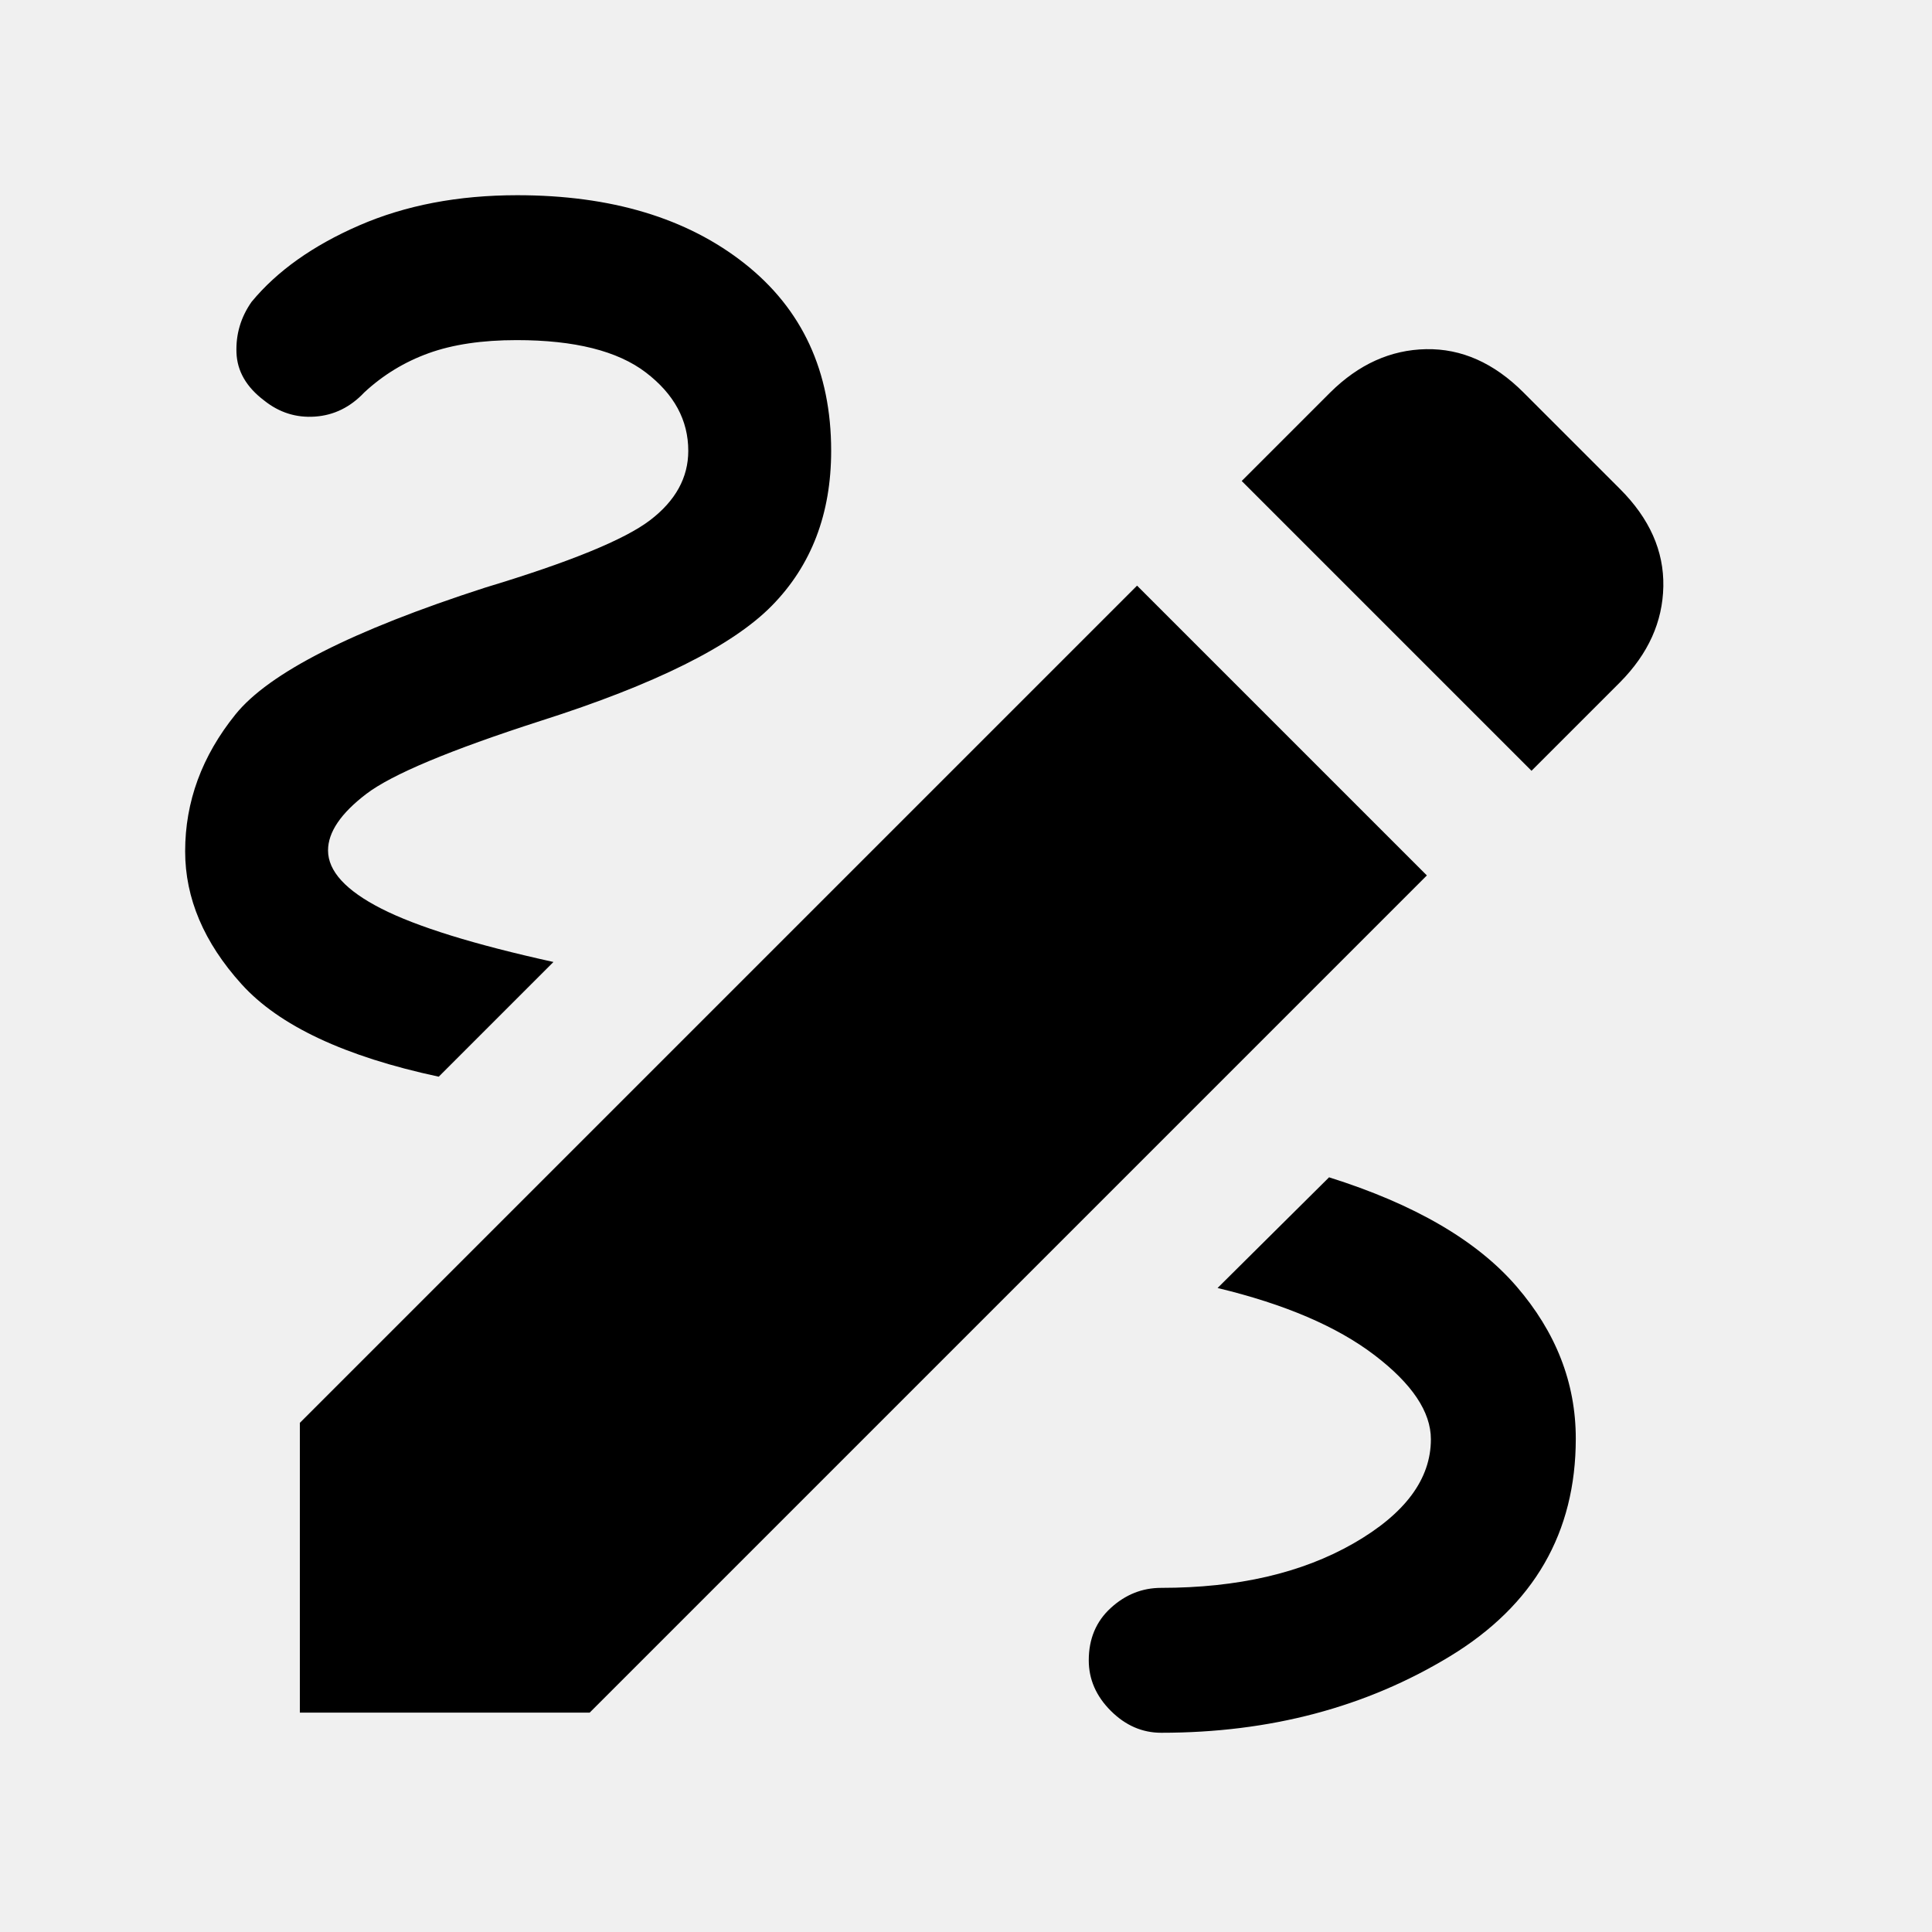
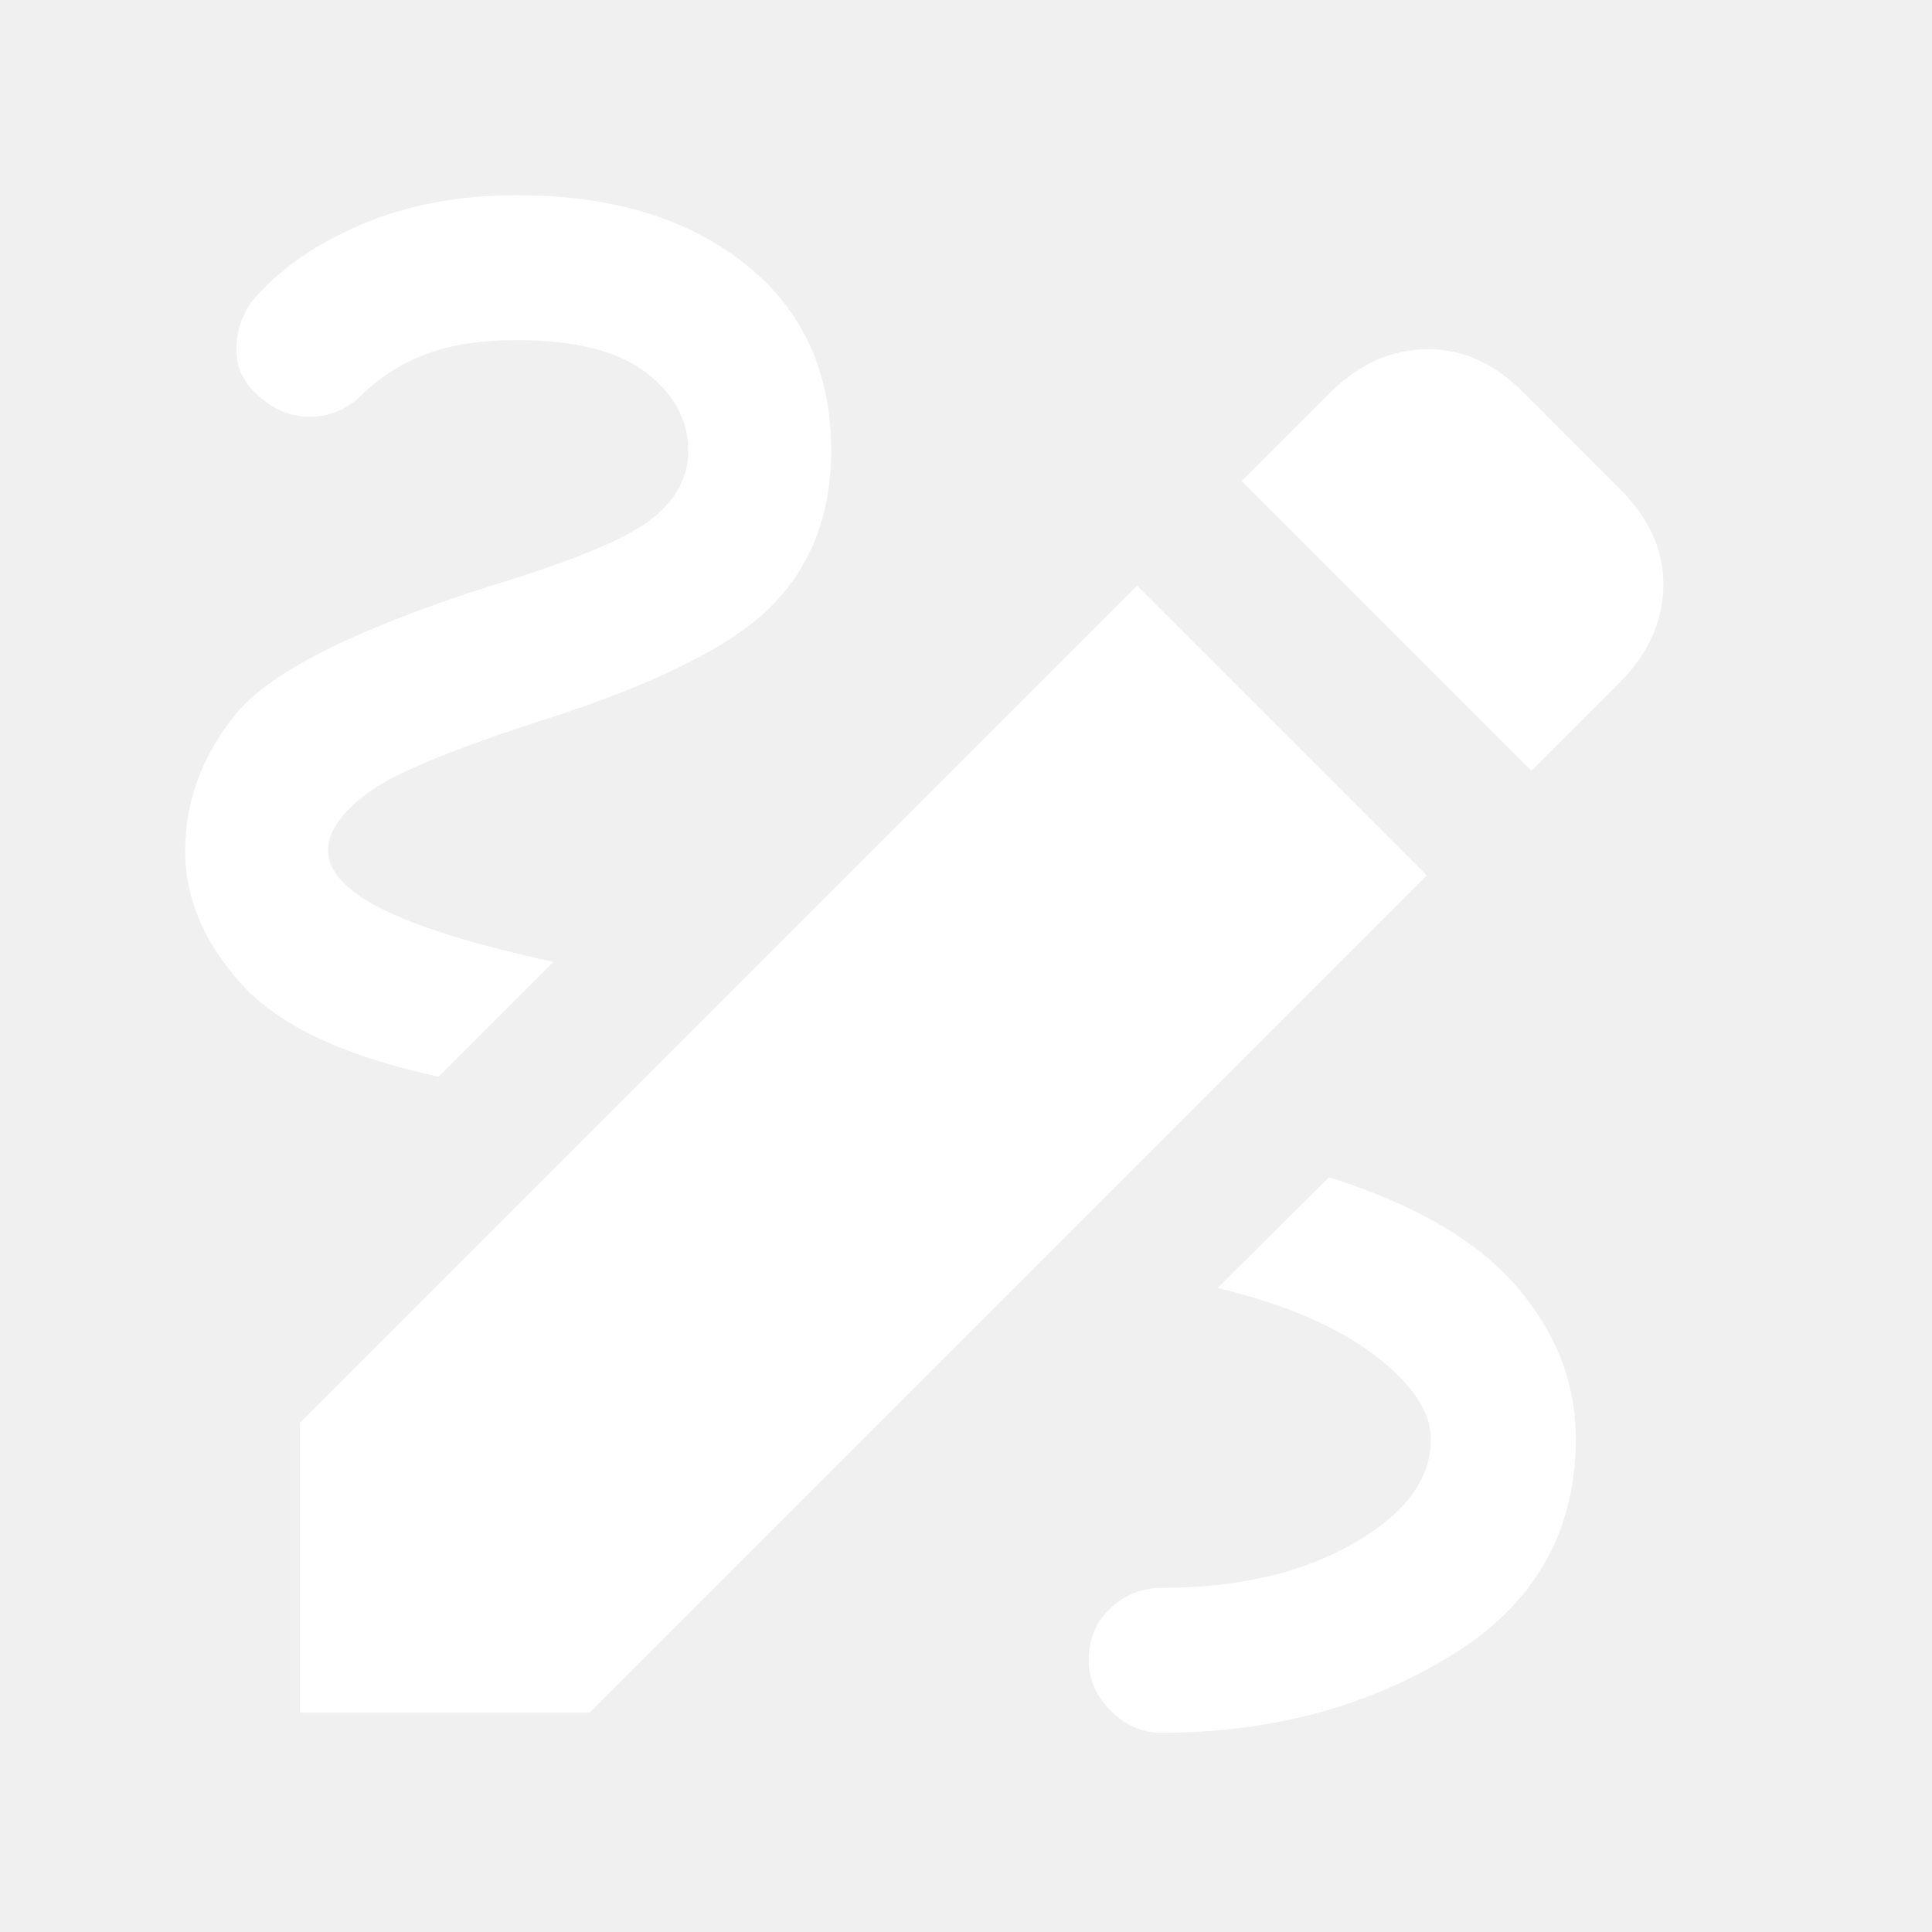
<svg xmlns="http://www.w3.org/2000/svg" height="48" viewBox="0 96 960 960" width="48">
-   <path d="M577 957q-14.15 0-25.075-10.925Q541 935.15 541 921q0-16 10.925-26T577 885q57 0 95.5-22.066 38.5-22.067 38.5-51.771 0-20.428-28-41.796Q655 748 605 736l55.407-55Q724 701 753.5 735.158t29.5 75.684q0 70.132-62.5 108.145Q658 957 577 957ZM218 631q-70-15-98-46t-28-66q0-37 25-68t124-63q63-19 82-33.5t19-34.5q0-22.8-21.057-38.9-21.057-16.1-64.229-16.1Q231 265 213 271.5T181 291q-10.362 11-24.435 12-14.072 1-25.319-8Q118 285 117.5 271.211 117 257.422 125 246q19-23 53.5-38t78.5-15q70 0 113 33.958 43 33.959 43 93.042 0 47-29.5 77t-114.897 57.206Q201 476 182 490.5q-19 14.5-19 28.071Q163 534 189.5 547.5 216 561 275 574l-57 57Zm543-152L617 335l44-44q21.209-21 47.604-21.5Q735 269 757 291l48 48q22 22 21.5 48.396Q826 413.791 805 435l-44 44ZM149 947V803l416-416 144 144-416 416H149Z" />
+   <path d="M577 957q-14.15 0-25.075-10.925Q541 935.15 541 921q0-16 10.925-26T577 885q57 0 95.5-22.066 38.5-22.067 38.5-51.771 0-20.428-28-41.796Q655 748 605 736l55.407-55Q724 701 753.5 735.158t29.5 75.684q0 70.132-62.5 108.145Q658 957 577 957ZM218 631q-70-15-98-46t-28-66q0-37 25-68t124-63q63-19 82-33.5t19-34.5q0-22.8-21.057-38.9-21.057-16.1-64.229-16.1Q231 265 213 271.5T181 291q-10.362 11-24.435 12-14.072 1-25.319-8Q118 285 117.5 271.211 117 257.422 125 246q19-23 53.5-38t78.5-15q70 0 113 33.958 43 33.959 43 93.042 0 47-29.5 77t-114.897 57.206Q201 476 182 490.5q-19 14.5-19 28.071Q163 534 189.5 547.5 216 561 275 574l-57 57Zm543-152L617 335l44-44q21.209-21 47.604-21.5Q735 269 757 291l48 48q22 22 21.5 48.396Q826 413.791 805 435l-44 44ZM149 947V803l416-416 144 144-416 416H149Z" fill="#ffffff" />
</svg>
